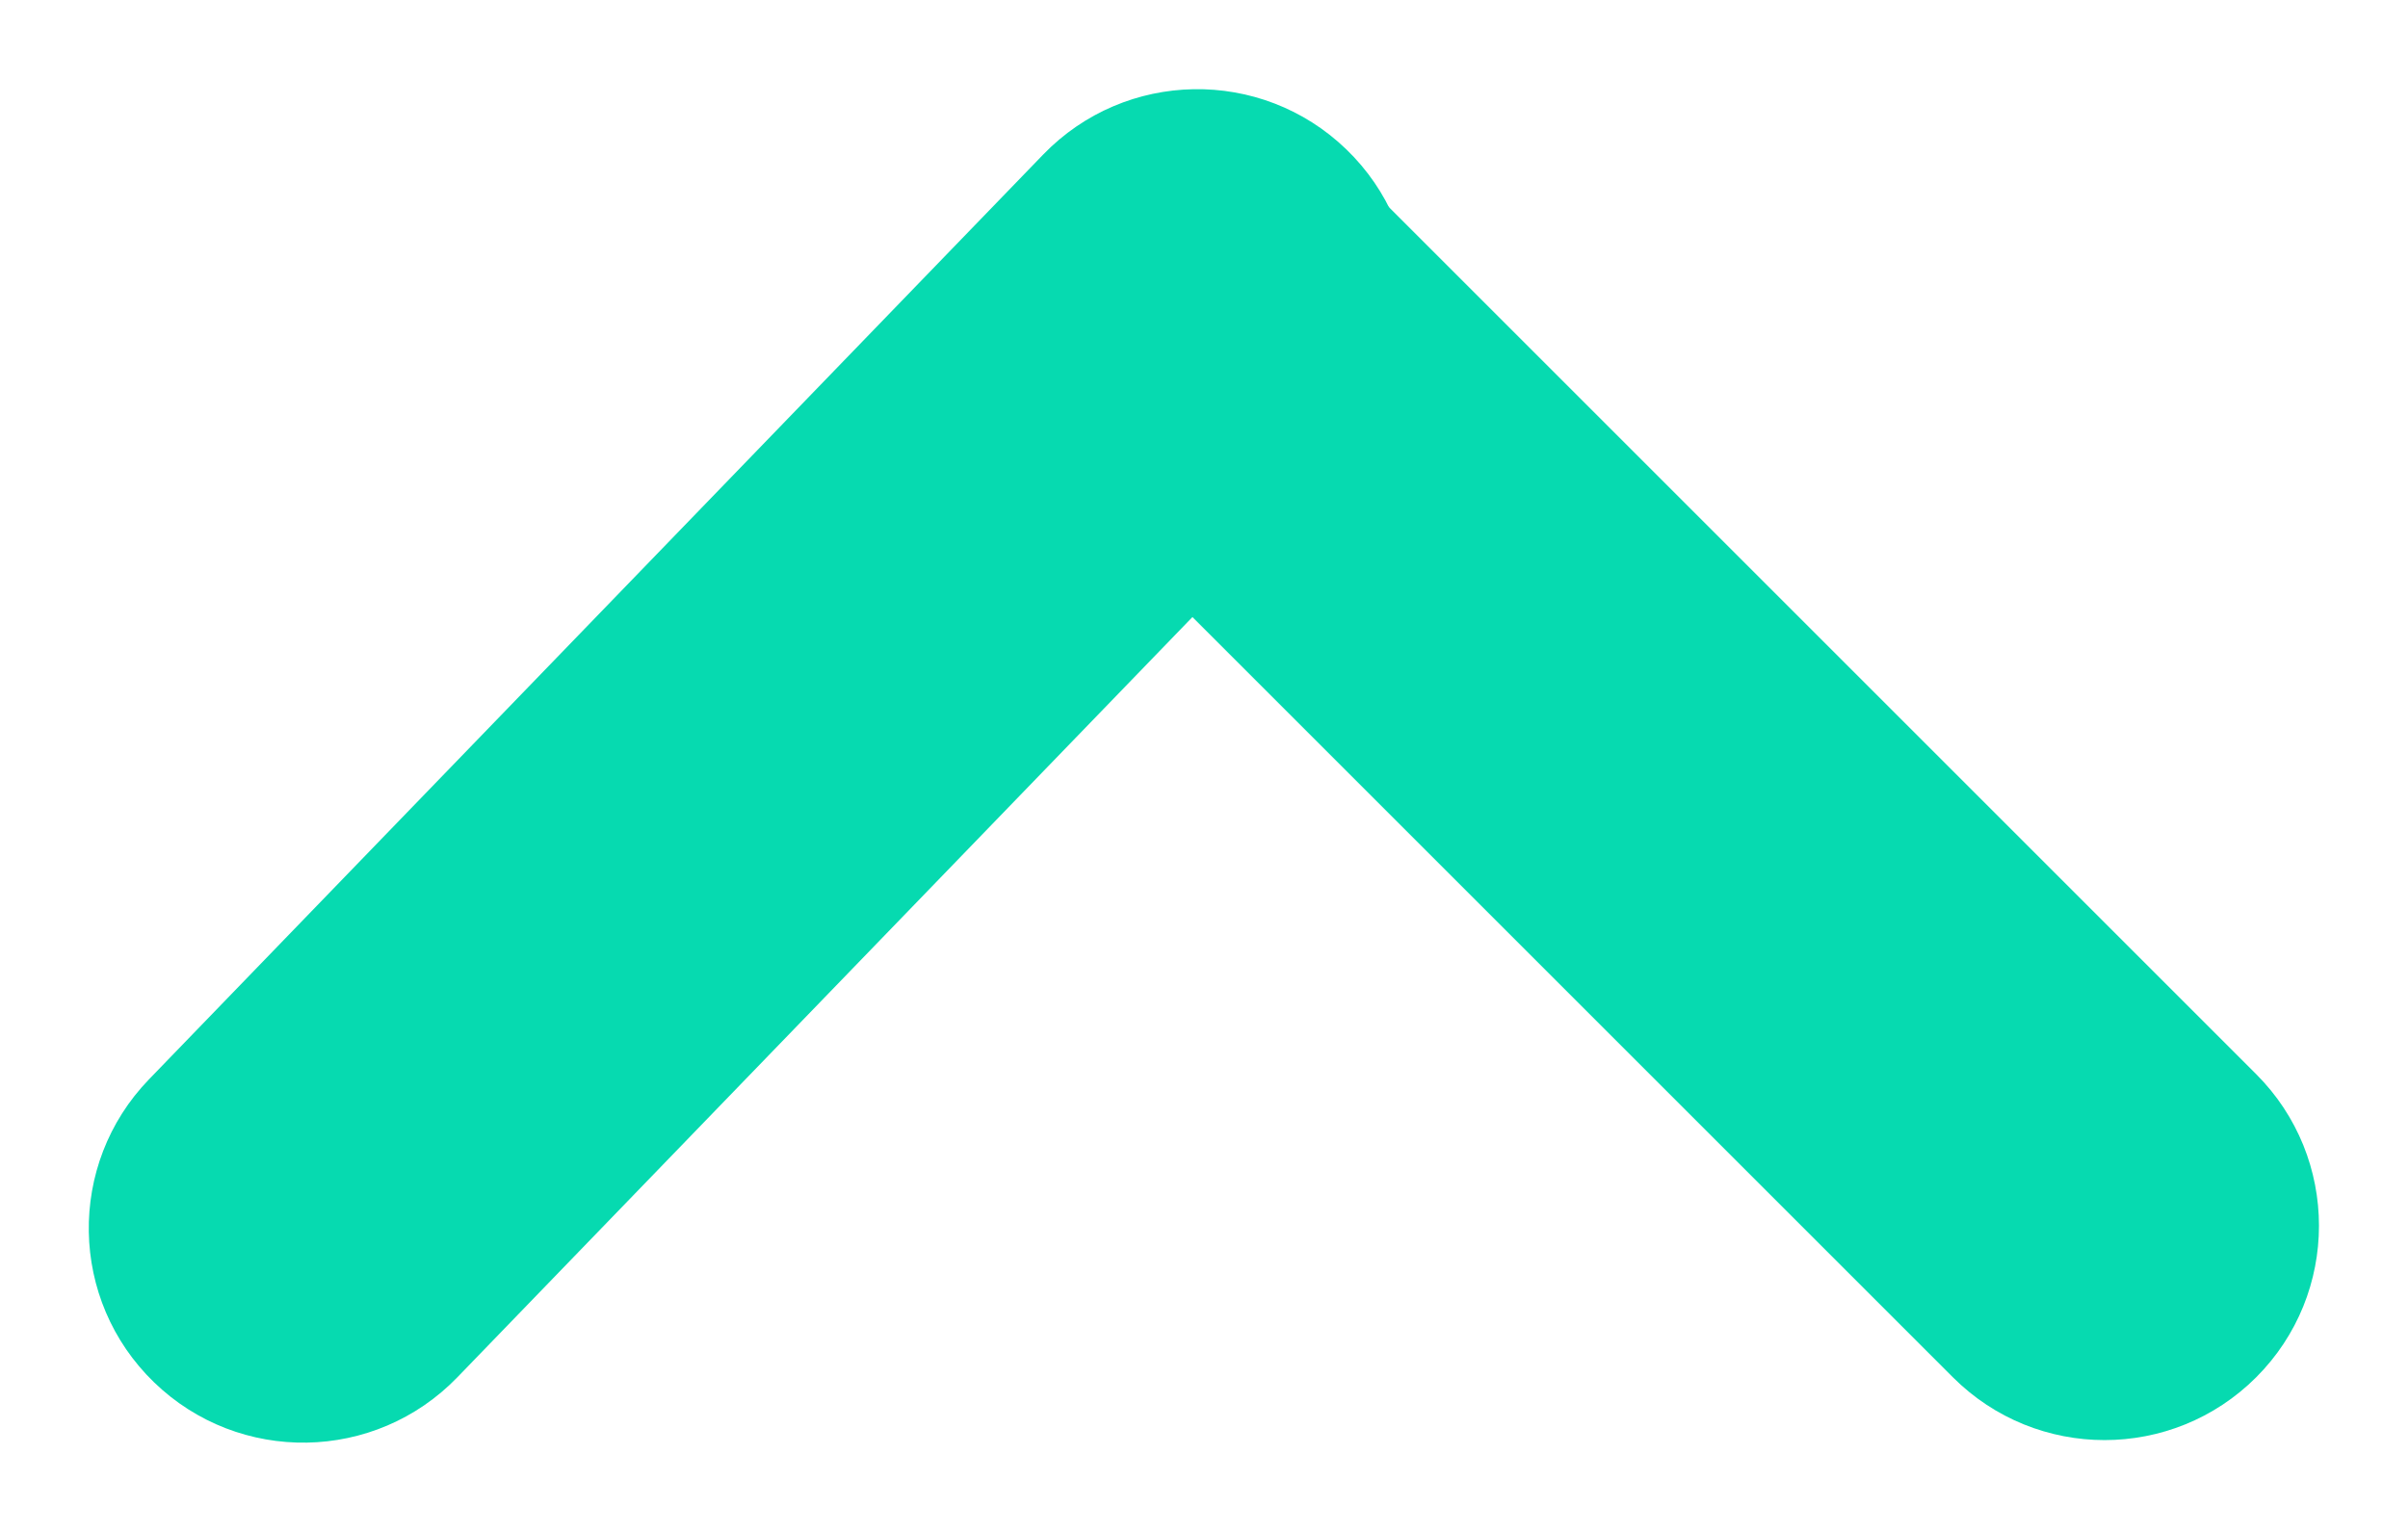
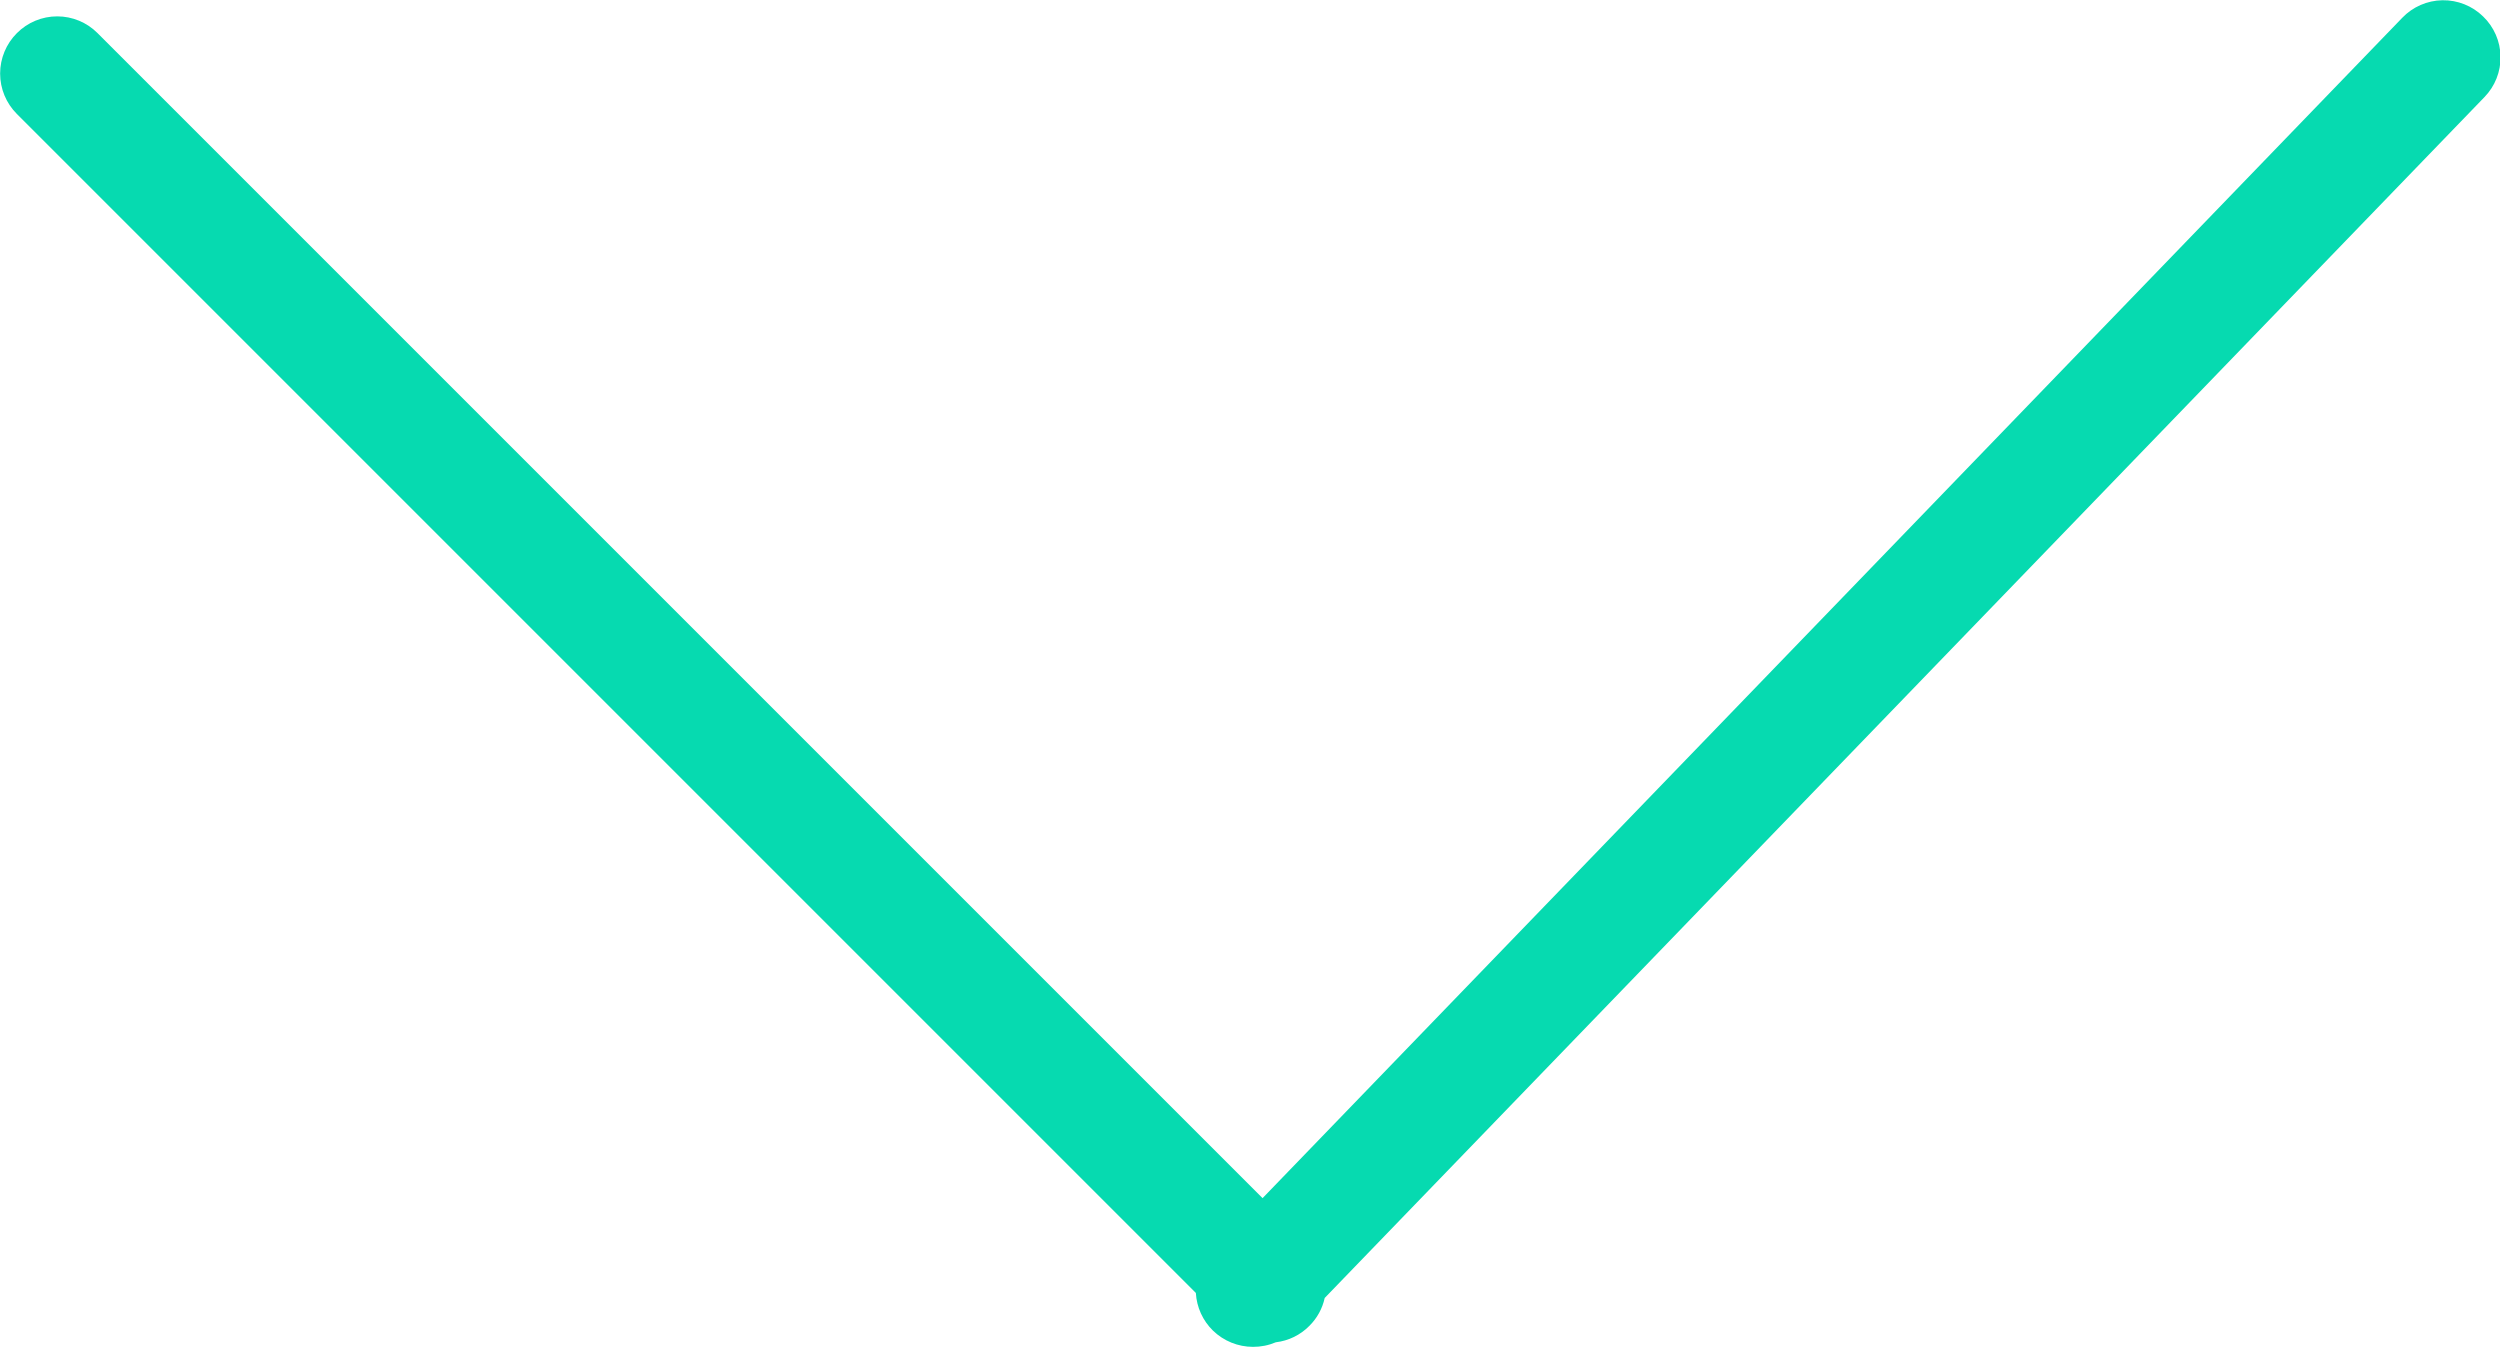
- <svg xmlns="http://www.w3.org/2000/svg" width="11.23" height="7.144" viewBox="0 0 11.23 7.144">
-   <g transform="translate(999.04 526.021) rotate(180)">
-     <rect width="2" height="8" rx="1" transform="translate(987.811 520.303) rotate(-45)" fill="#06dab0" />
-     <rect width="2" height="8" rx="1" transform="matrix(0.719, 0.695, -0.695, 0.719, 997.602, 518.877)" fill="#06dab0" />
-   </g>
+ <svg xmlns="http://www.w3.org/2000/svg" width="10.944" height="5.895" viewBox="0 0 10.944 5.895">
+   <path d="M-2308.586-3382.071a.25.25,0,0,1-.075-.165l-5.161-5.161a.25.25,0,0,1,0-.354.249.249,0,0,1,.353,0l5.1,5.1,4.989-5.167a.249.249,0,0,1,.354-.006.249.249,0,0,1,.006.353l-5.077,5.257a.245.245,0,0,1-.067.122.246.246,0,0,1-.147.072.253.253,0,0,1-.1.02A.252.252,0,0,1-2308.586-3382.071Z" transform="translate(2313.896 3387.896)" fill="#06dab0" />
</svg>
